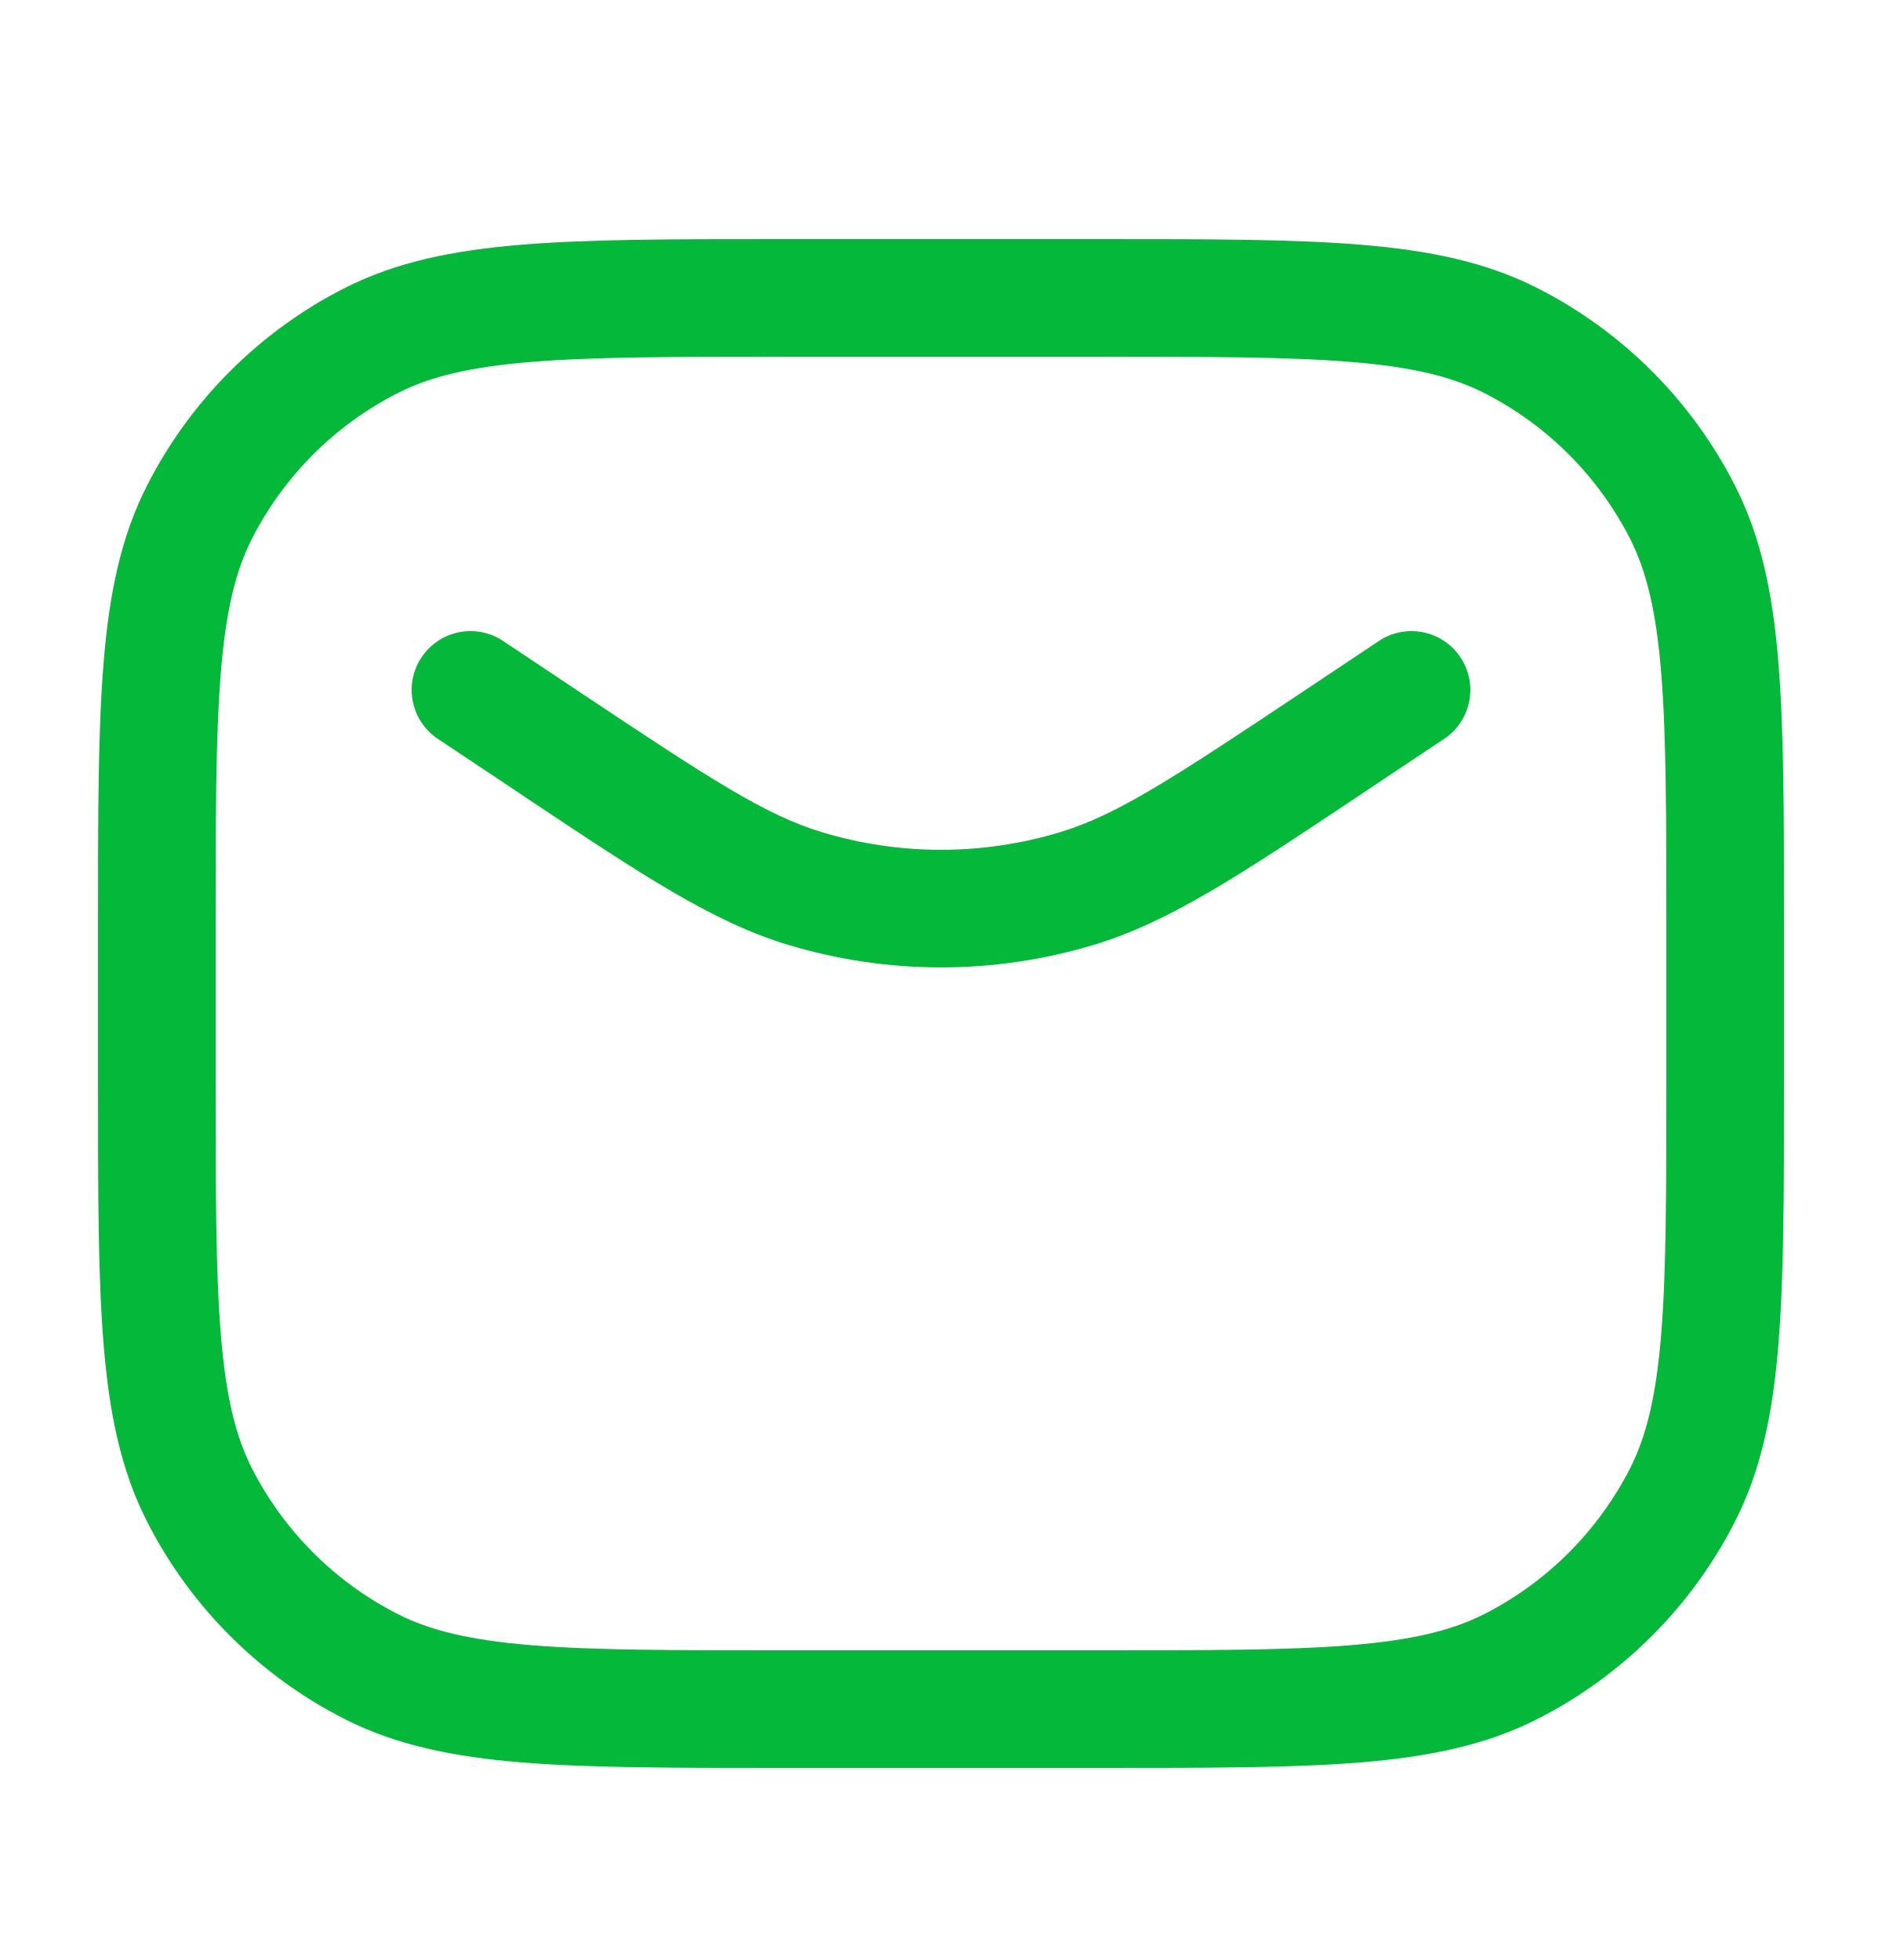
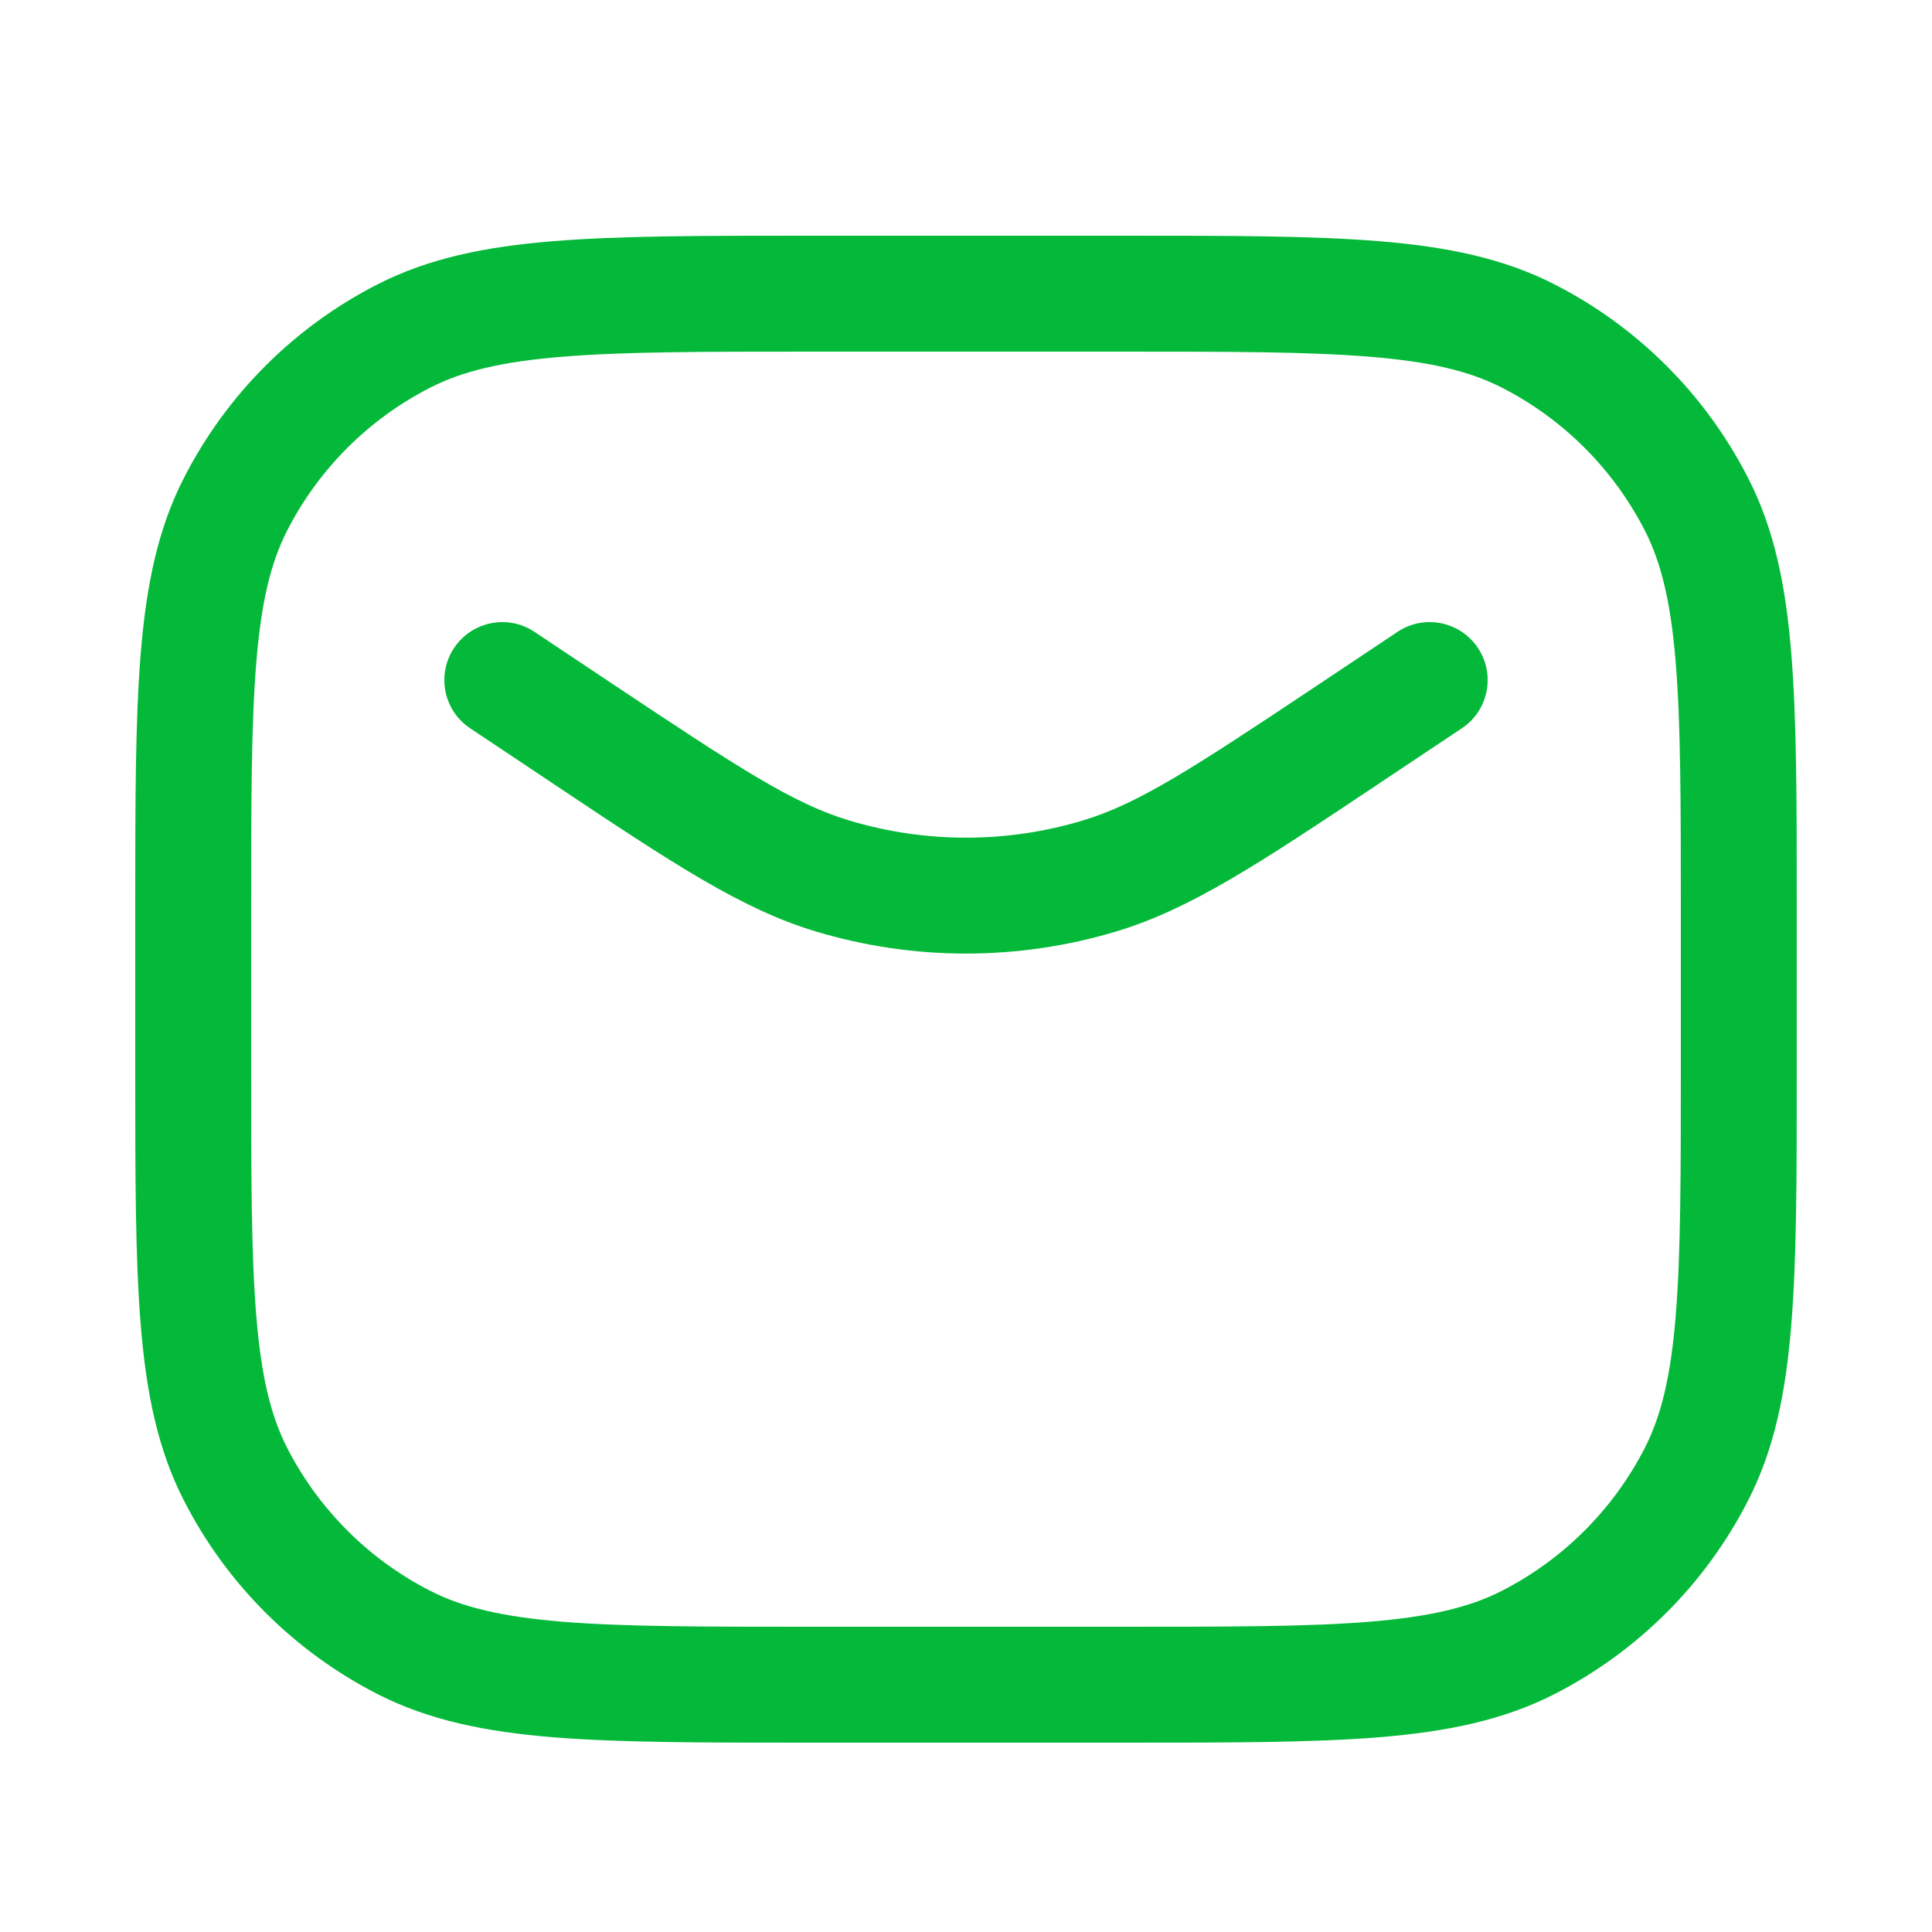
- <svg xmlns="http://www.w3.org/2000/svg" width="24" height="25" viewBox="0 0 24 25" fill="none">
+ <svg xmlns="http://www.w3.org/2000/svg" width="24" height="24" viewBox="0 0 24 25" fill="none">
  <g id="email">
    <path id="Icon" fill-rule="evenodd" clip-rule="evenodd" d="M10 3.05H9.966C8.595 3.05 7.519 3.05 6.655 3.121C5.775 3.193 5.048 3.342 4.39 3.677C3.308 4.228 2.428 5.108 1.877 6.19C1.541 6.848 1.393 7.575 1.321 8.455C1.25 9.32 1.25 10.395 1.25 11.767V11.8V13.8V13.834C1.25 15.206 1.25 16.281 1.321 17.145C1.393 18.026 1.541 18.753 1.877 19.411C2.428 20.493 3.308 21.372 4.39 21.924C5.048 22.259 5.775 22.408 6.655 22.48C7.519 22.55 8.595 22.55 9.966 22.55H9.966H10H14H14.034H14.034C15.405 22.55 16.481 22.55 17.345 22.48C18.225 22.408 18.952 22.259 19.61 21.924C20.692 21.372 21.572 20.493 22.123 19.411C22.459 18.753 22.608 18.026 22.679 17.145C22.75 16.281 22.75 15.206 22.75 13.834V13.834V13.8V11.8V11.767V11.767C22.75 10.395 22.75 9.32 22.679 8.455C22.608 7.575 22.459 6.848 22.123 6.19C21.572 5.108 20.692 4.228 19.61 3.677C18.952 3.342 18.225 3.193 17.345 3.121C16.481 3.05 15.405 3.05 14.034 3.05H14H10ZM5.071 5.014C5.482 4.804 5.99 4.68 6.777 4.616C7.573 4.551 8.587 4.55 10 4.55H14C15.412 4.55 16.427 4.551 17.223 4.616C18.01 4.68 18.518 4.804 18.93 5.014C19.729 5.421 20.379 6.071 20.787 6.871C20.996 7.282 21.12 7.79 21.184 8.577C21.249 9.374 21.25 10.388 21.25 11.8V13.8C21.25 15.213 21.249 16.227 21.184 17.023C21.12 17.811 20.996 18.318 20.787 18.73C20.379 19.529 19.729 20.18 18.93 20.587C18.518 20.797 18.01 20.92 17.223 20.985C16.427 21.05 15.412 21.05 14 21.05H10C8.587 21.05 7.573 21.05 6.777 20.985C5.99 20.92 5.482 20.797 5.071 20.587C4.271 20.18 3.621 19.529 3.213 18.73C3.004 18.318 2.88 17.811 2.816 17.023C2.751 16.227 2.75 15.213 2.75 13.8V11.8C2.75 10.388 2.751 9.374 2.816 8.577C2.88 7.79 3.004 7.282 3.213 6.871C3.621 6.071 4.271 5.421 5.071 5.014ZM6.416 8.176C6.071 7.946 5.606 8.04 5.376 8.384C5.146 8.729 5.239 9.195 5.584 9.424L6.584 10.091L6.7 10.169L6.7 10.169C8.199 11.168 9.09 11.762 10.053 12.052C11.323 12.435 12.677 12.435 13.947 12.052C14.91 11.762 15.801 11.168 17.3 10.169L17.416 10.091L18.416 9.424C18.761 9.195 18.854 8.729 18.624 8.384C18.394 8.04 17.929 7.946 17.584 8.176L16.584 8.843C14.934 9.943 14.237 10.398 13.514 10.616C12.527 10.914 11.473 10.914 10.486 10.616C9.763 10.398 9.066 9.943 7.416 8.843L6.416 8.176Z" fill="#04B939" />
  </g>
</svg>
